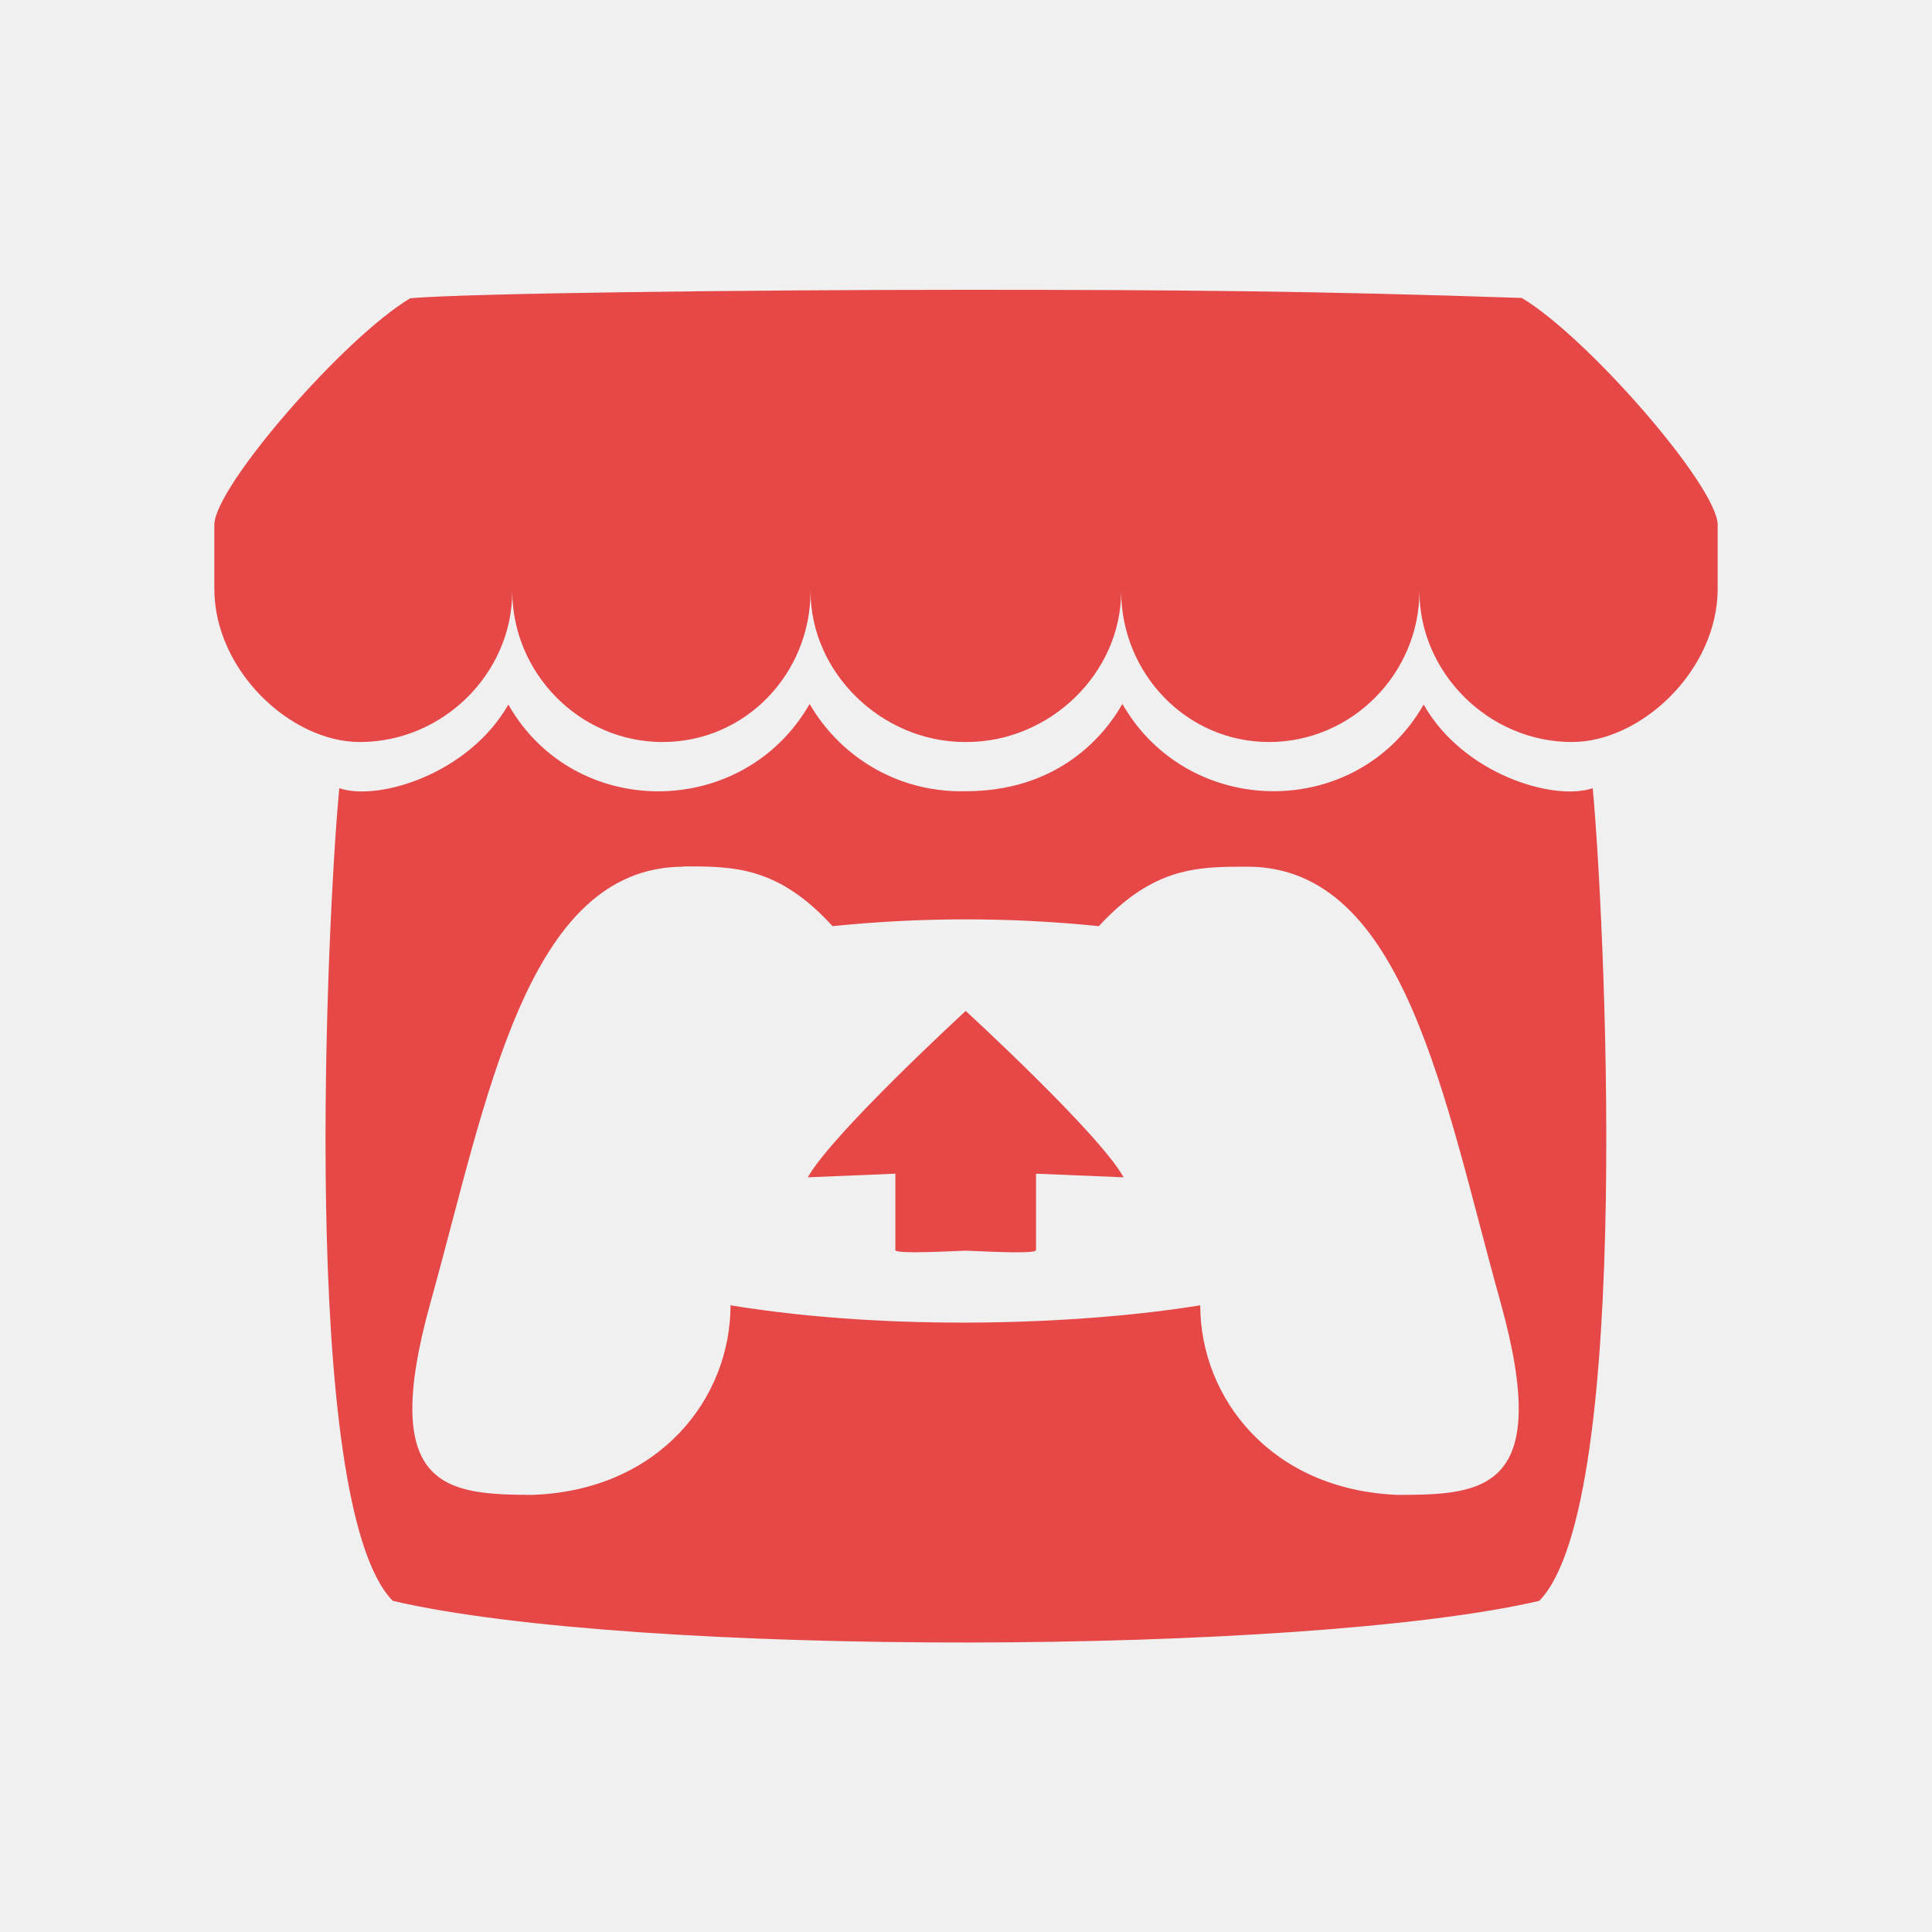
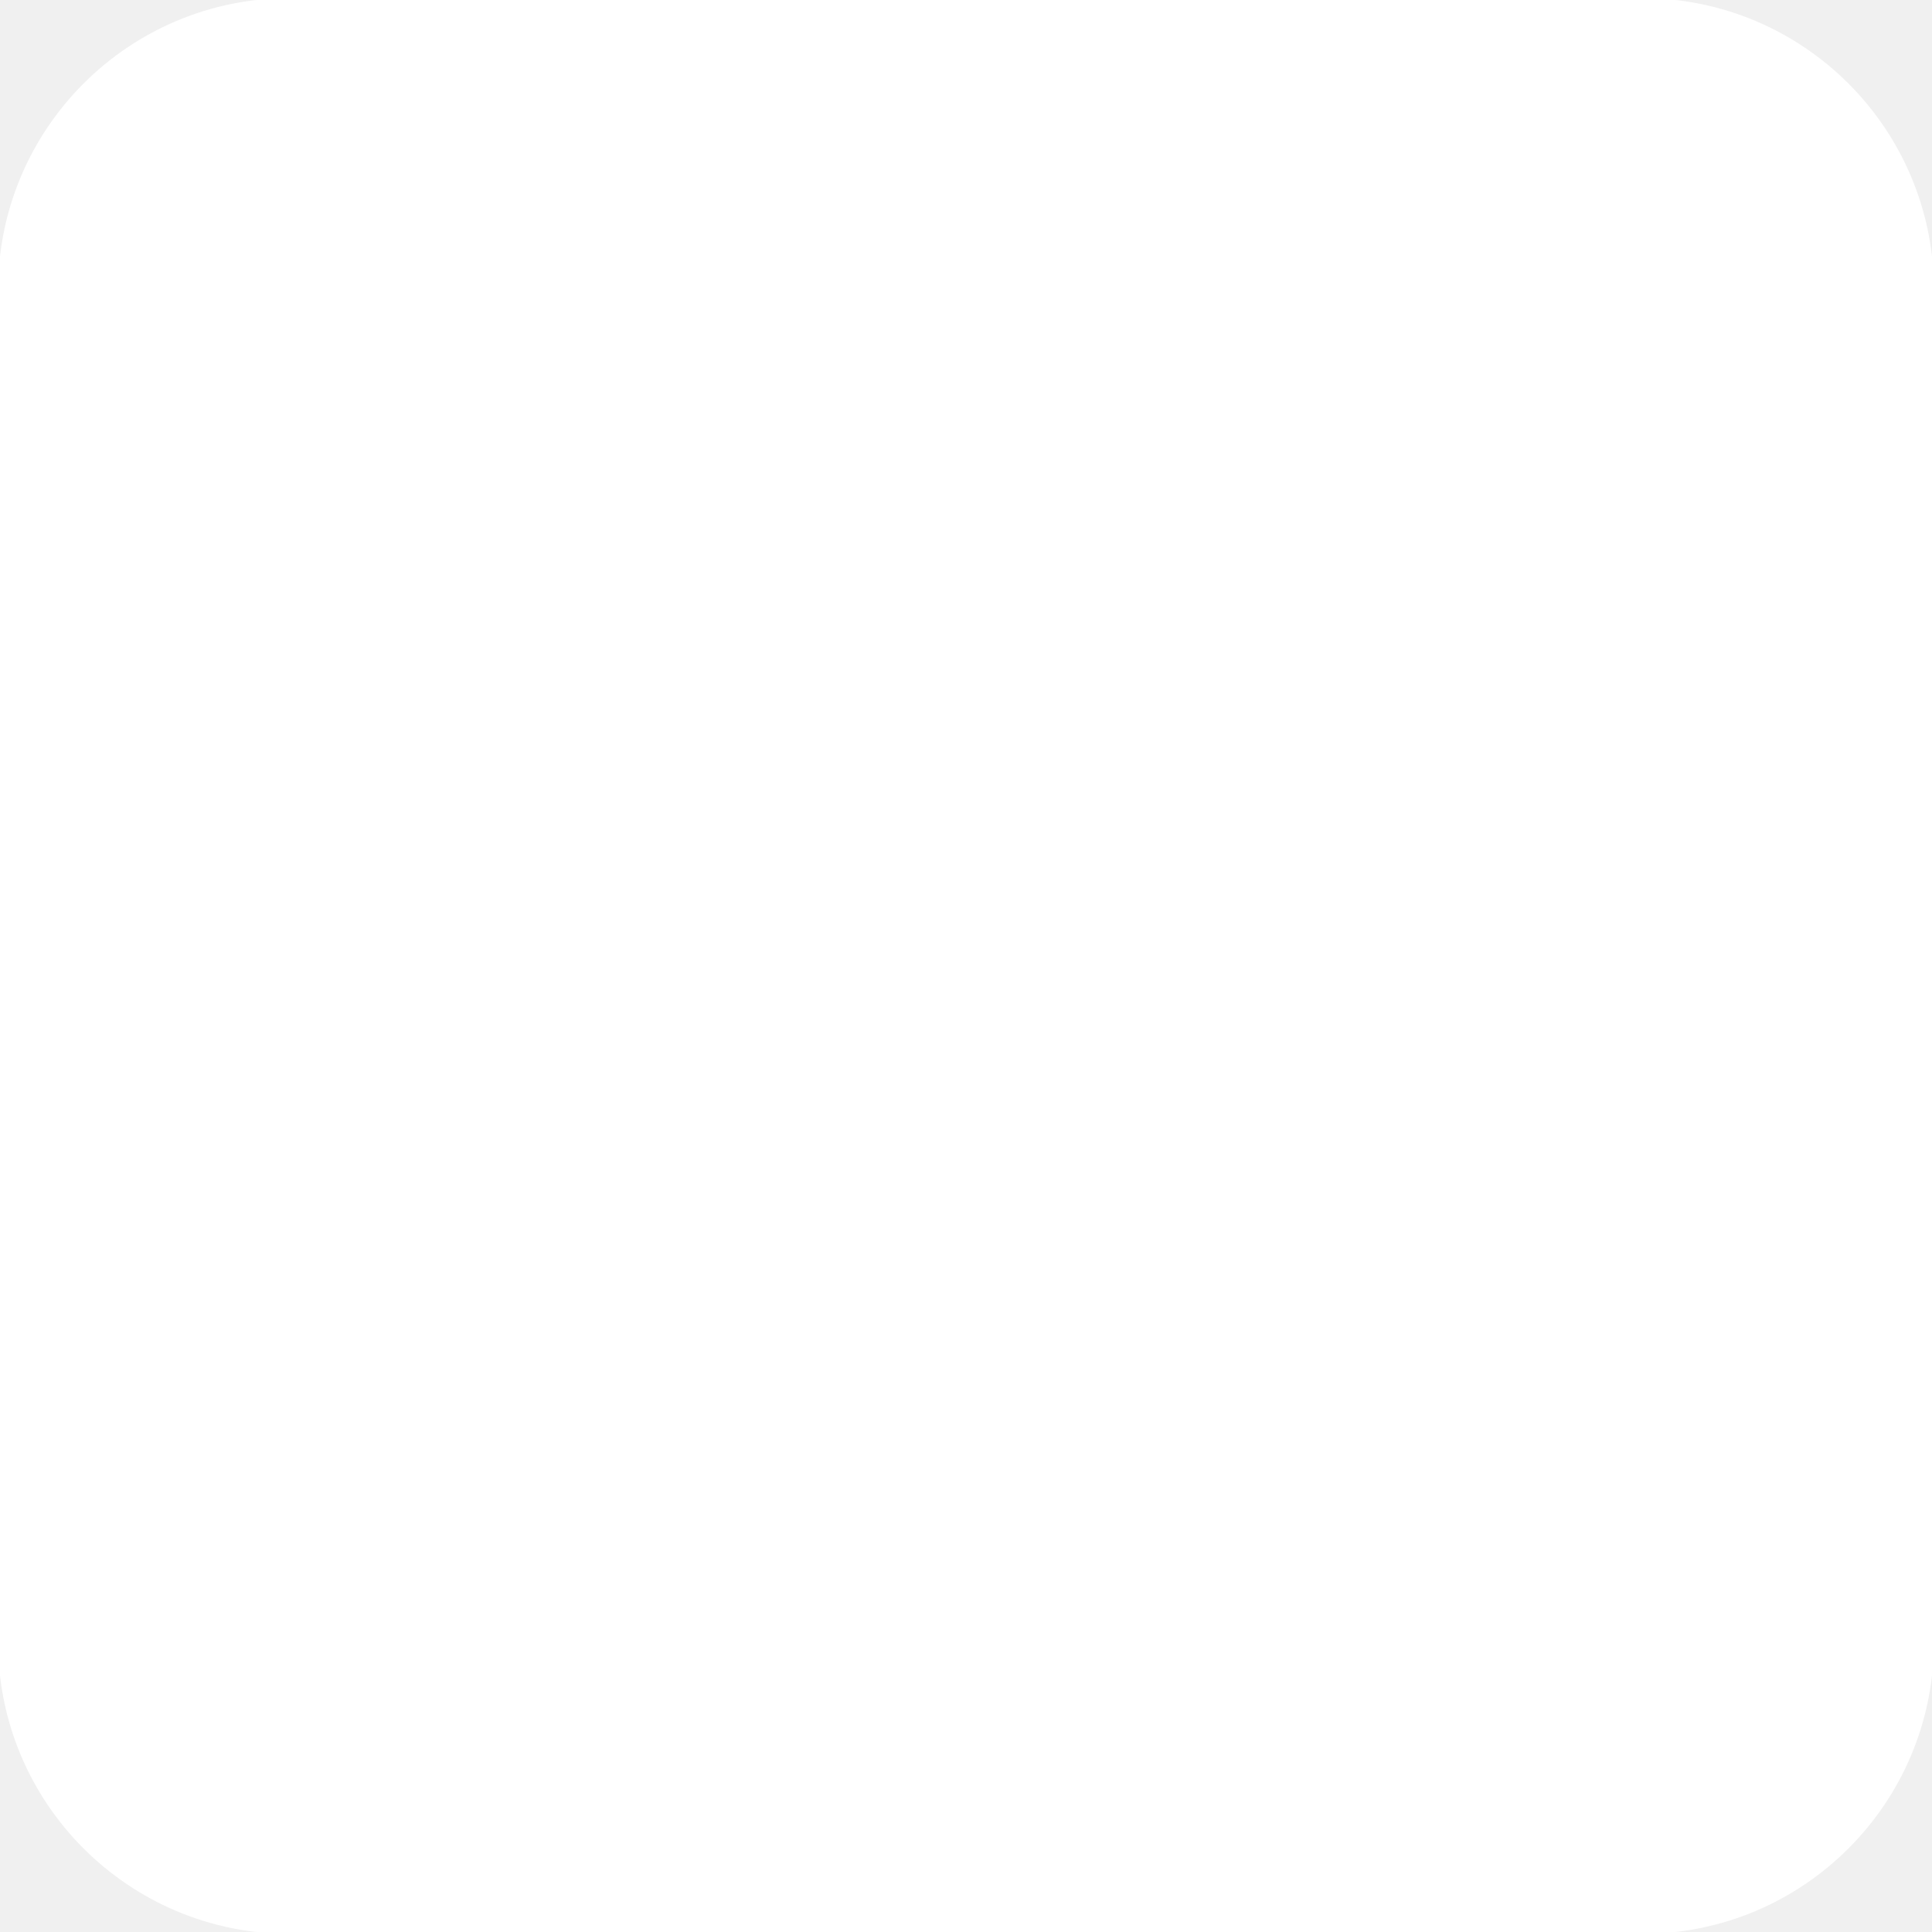
- <svg xmlns="http://www.w3.org/2000/svg" viewBox="0 0 640 640">
-   <path fill="#e64747" d="M135.9 98.8C114.2 111.7 71.4 160.8 71 173.7L71 195C71 222.1 96.3 245.8 119.2 245.8C146.8 245.8 169.7 223 169.7 195.8C169.7 222.9 191.9 245.8 219.5 245.8C247.1 245.8 268.5 223 268.5 195.8C268.5 222.9 292.1 245.8 319.7 245.8L320.2 245.8C347.8 245.8 371.4 223 371.4 195.8C371.4 222.9 392.9 245.8 420.4 245.8C447.9 245.8 470.2 223 470.2 195.8C470.2 222.9 493.2 245.8 520.7 245.8C543.7 245.8 569 222 569 195L569 173.7C568.6 160.8 525.8 111.6 504.1 98.7C436.7 96.4 389.9 96 320.1 96C250.3 96 155.1 97.1 135.9 98.8zM268.2 233.2C246.2 271.6 190.3 271.9 168.4 233.4C155.2 256.5 125.2 265.5 112.4 261.1C108.5 301.3 98.7 498.2 130.1 530.3C210.1 549 432.2 548.4 509.9 530.3C541.5 498 531.2 298.3 527.6 261.1C514.7 265.5 484.7 256.5 471.6 233.4C449.6 271.9 393.8 271.5 371.8 233.2C364.7 245.7 348.8 262.1 320 262.1C309.6 262.4 299.2 259.9 290.1 254.8C281 249.7 273.4 242.2 268.2 233.2L268.2 233.2zM226.6 287C243.1 287 257.7 287 275.8 306.8C305.1 303.8 334.7 303.8 364 306.8C382.2 287.1 396.8 287.1 413.2 287.1C465.5 287.1 478.4 364.6 497.1 431.5C514.4 493.7 491.6 495.2 463.1 495.2C421 493.6 397.6 463 397.6 432.4C358.3 438.8 295.7 441.2 242 432.4C242 463 218.7 493.6 176.5 495.2C148.1 495.1 125.3 493.6 142.6 431.5C161.3 364.5 174.2 287.1 226.5 287.1L226.5 287zM320 334.8C320 334.8 275.6 375.6 267.6 390L296.6 388.8L296.6 414.1C296.6 415.6 317.9 414.3 319.9 414.3C331.5 414.8 343.2 415.3 343.2 414.1L343.2 388.8L372.2 390C364.2 375.5 319.8 334.8 319.8 334.8L319.9 334.8z" />
+ <svg xmlns="http://www.w3.org/2000/svg" aria-label="itch.io" role="img" viewBox="0 0 512 512" width="64px" height="64px" fill="#ffffff" stroke="#ffffff">
+   <g id="SVGRepo_bgCarrier" stroke-width="0" />
+   <g id="SVGRepo_tracerCarrier" stroke-linecap="round" stroke-linejoin="round" />
+   <g id="SVGRepo_iconCarrier">
+     <rect width="512" height="512" rx="15%" fill="#ffffff" />
+     <path d="M118 95c-16 10-49 47-49 56v16c0 21 19 38 36 38 21 0 38-17 38-37 0 20 17 37 38 37 20 0 36-17 36-37 0 20 18 37 39 37s39-17 39-37c0 20 16 37 36 37 21 0 38-17 38-37 0 20 17 37 38 37 17 0 36-17 36-38v-16c0-9-33-46-49-56a3511 3511 0 00-276 0zm99 101l-7 9a43 43 0 01-68-9l-7 9c-8 8-19 13-31 13l-4-1-2 46v18c0 36-4 118 16 138 30 7 86 10 142 10s112-3 142-10c20-20 16-102 16-138v-18l-2-46-4 1c-12 0-23-5-31-13l-7-9-7 9a43 43 0 01-68-9 43 43 0 01-38 22h-1-1a43 43 0 01-38-22zm-31 40c12 0 23 0 37 15l33-2 33 2c14-15 25-15 37-15 6 0 29 0 45 46l18 63c13 46-4 47-26 47-31-1-49-24-49-47a371 371 0 01-117 0c1 23-17 46-48 47-22 0-39-1-26-47l18-63c16-46 39-46 45-46zm70 36s-33 31-39 42l22-1v19h34v-19l22 1c-6-11-39-42-39-42z" />
+   </g>
</svg>
